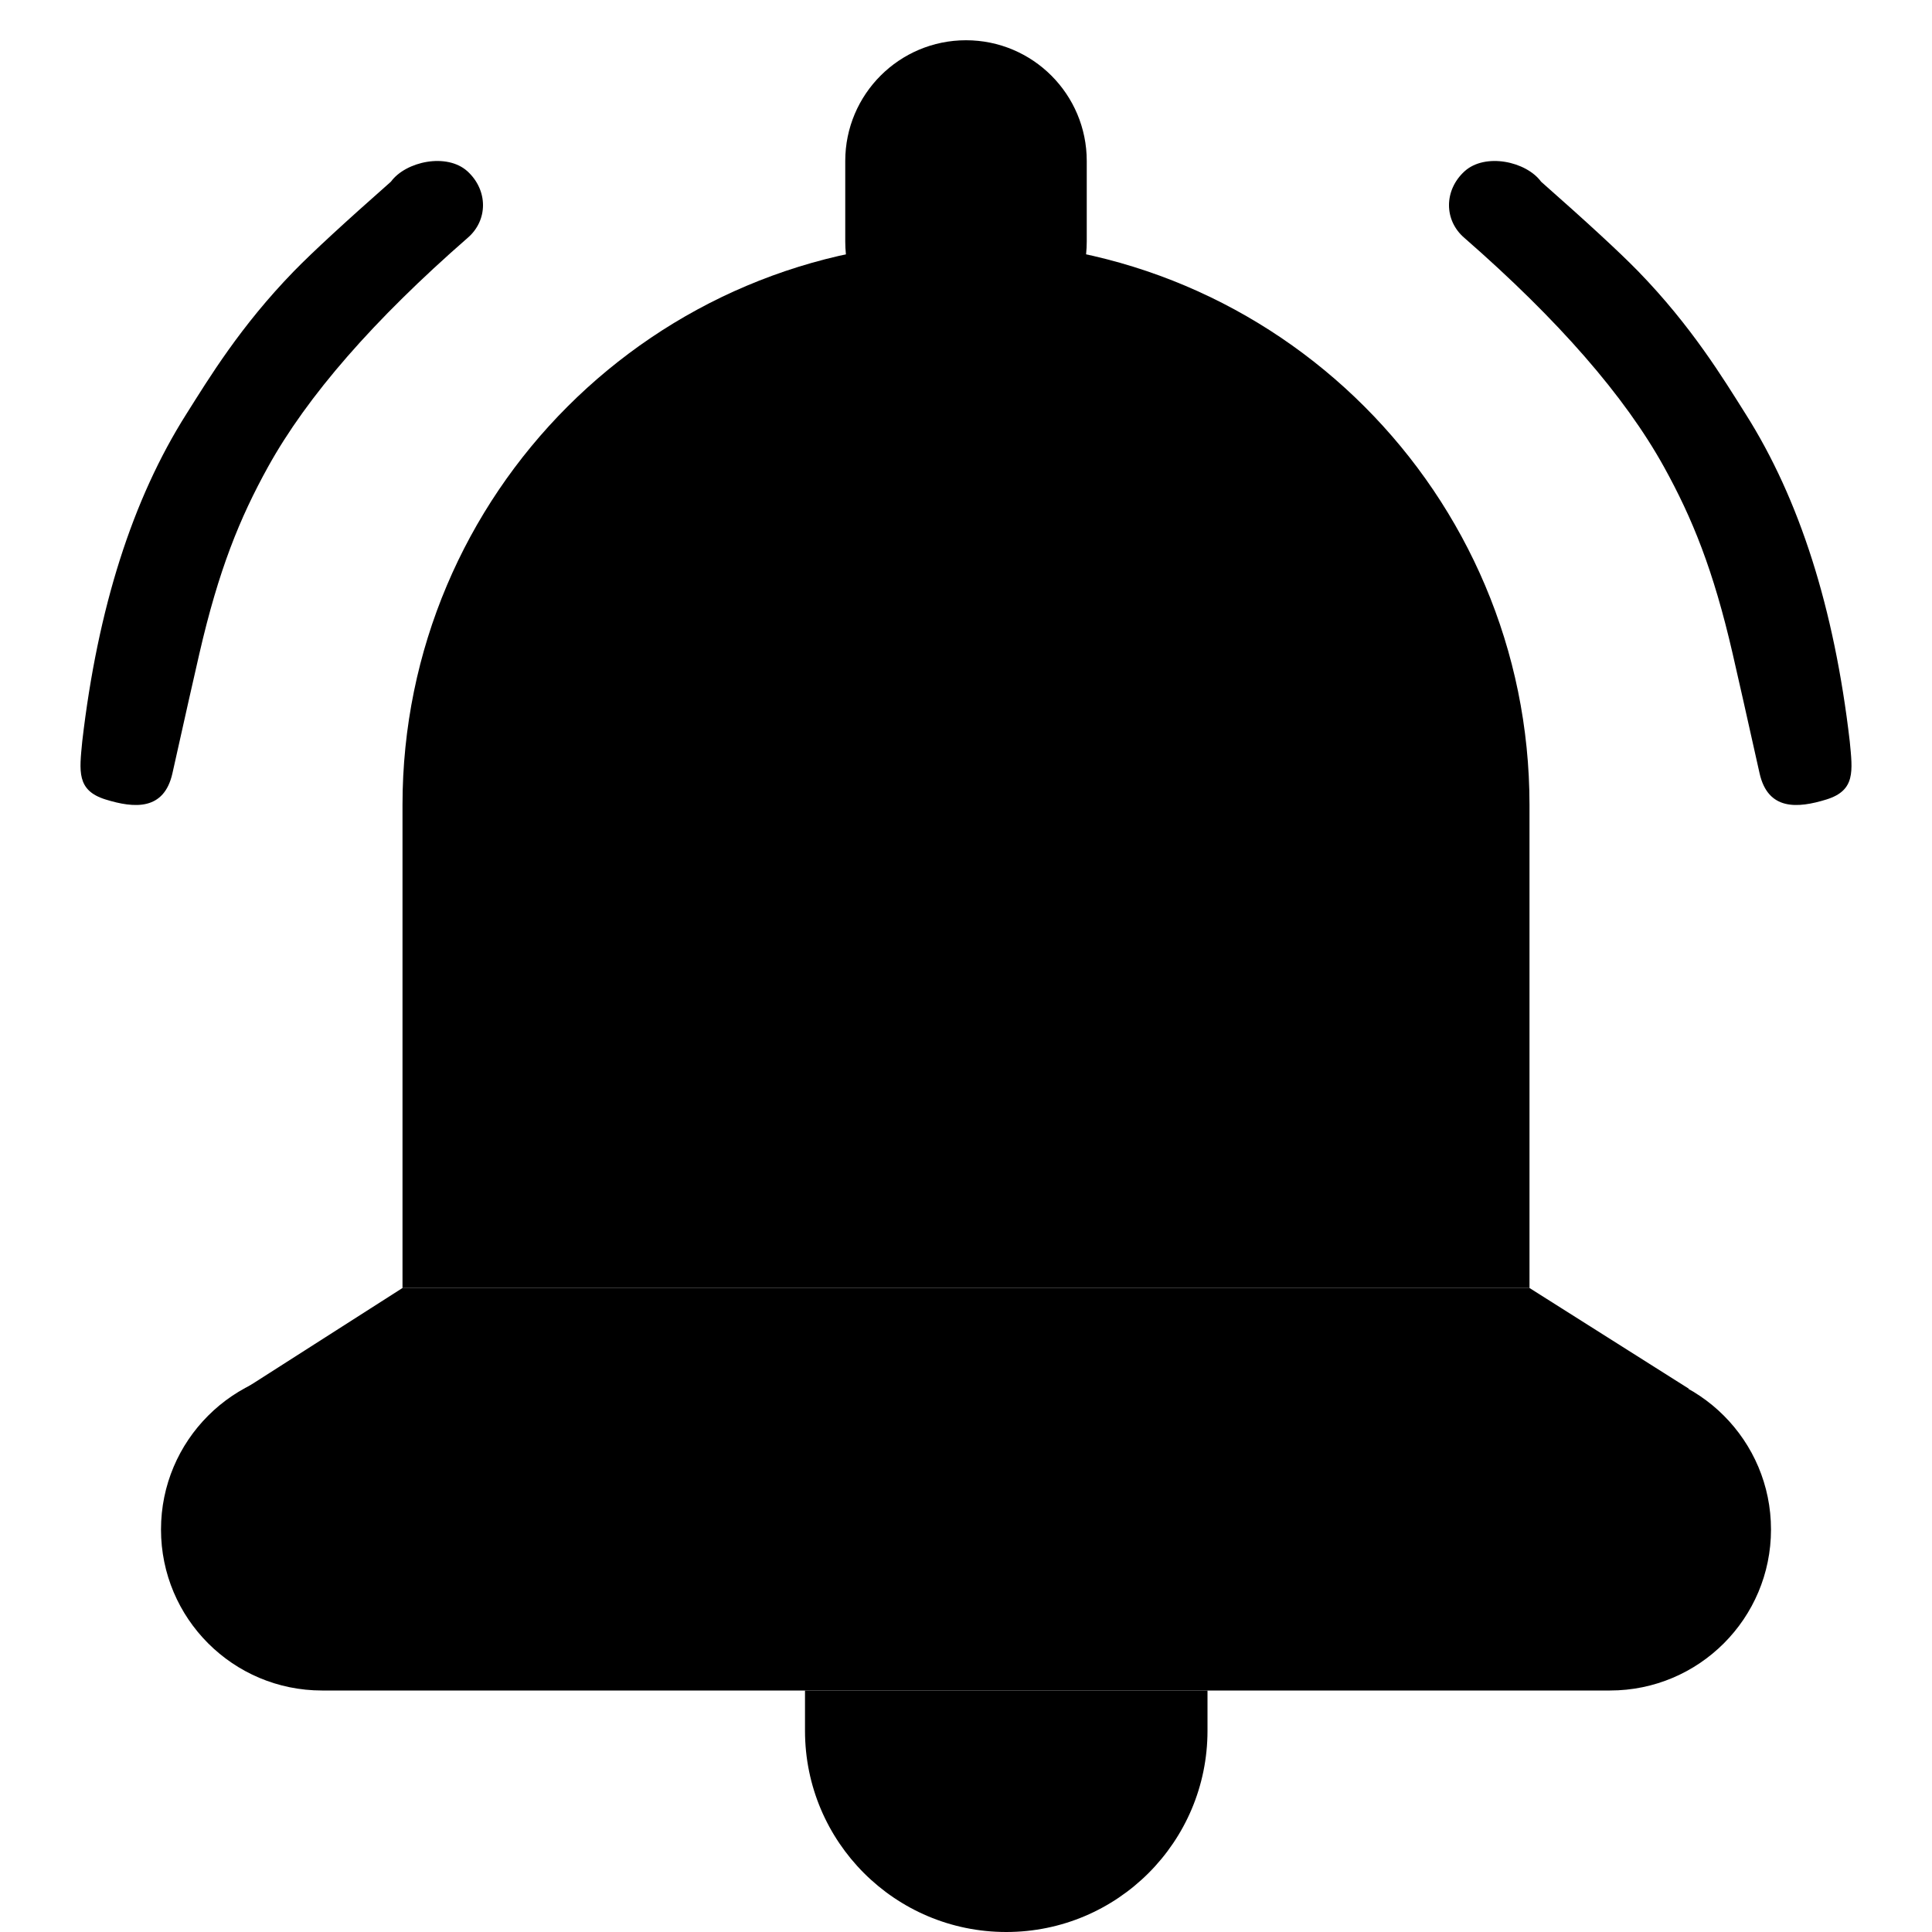
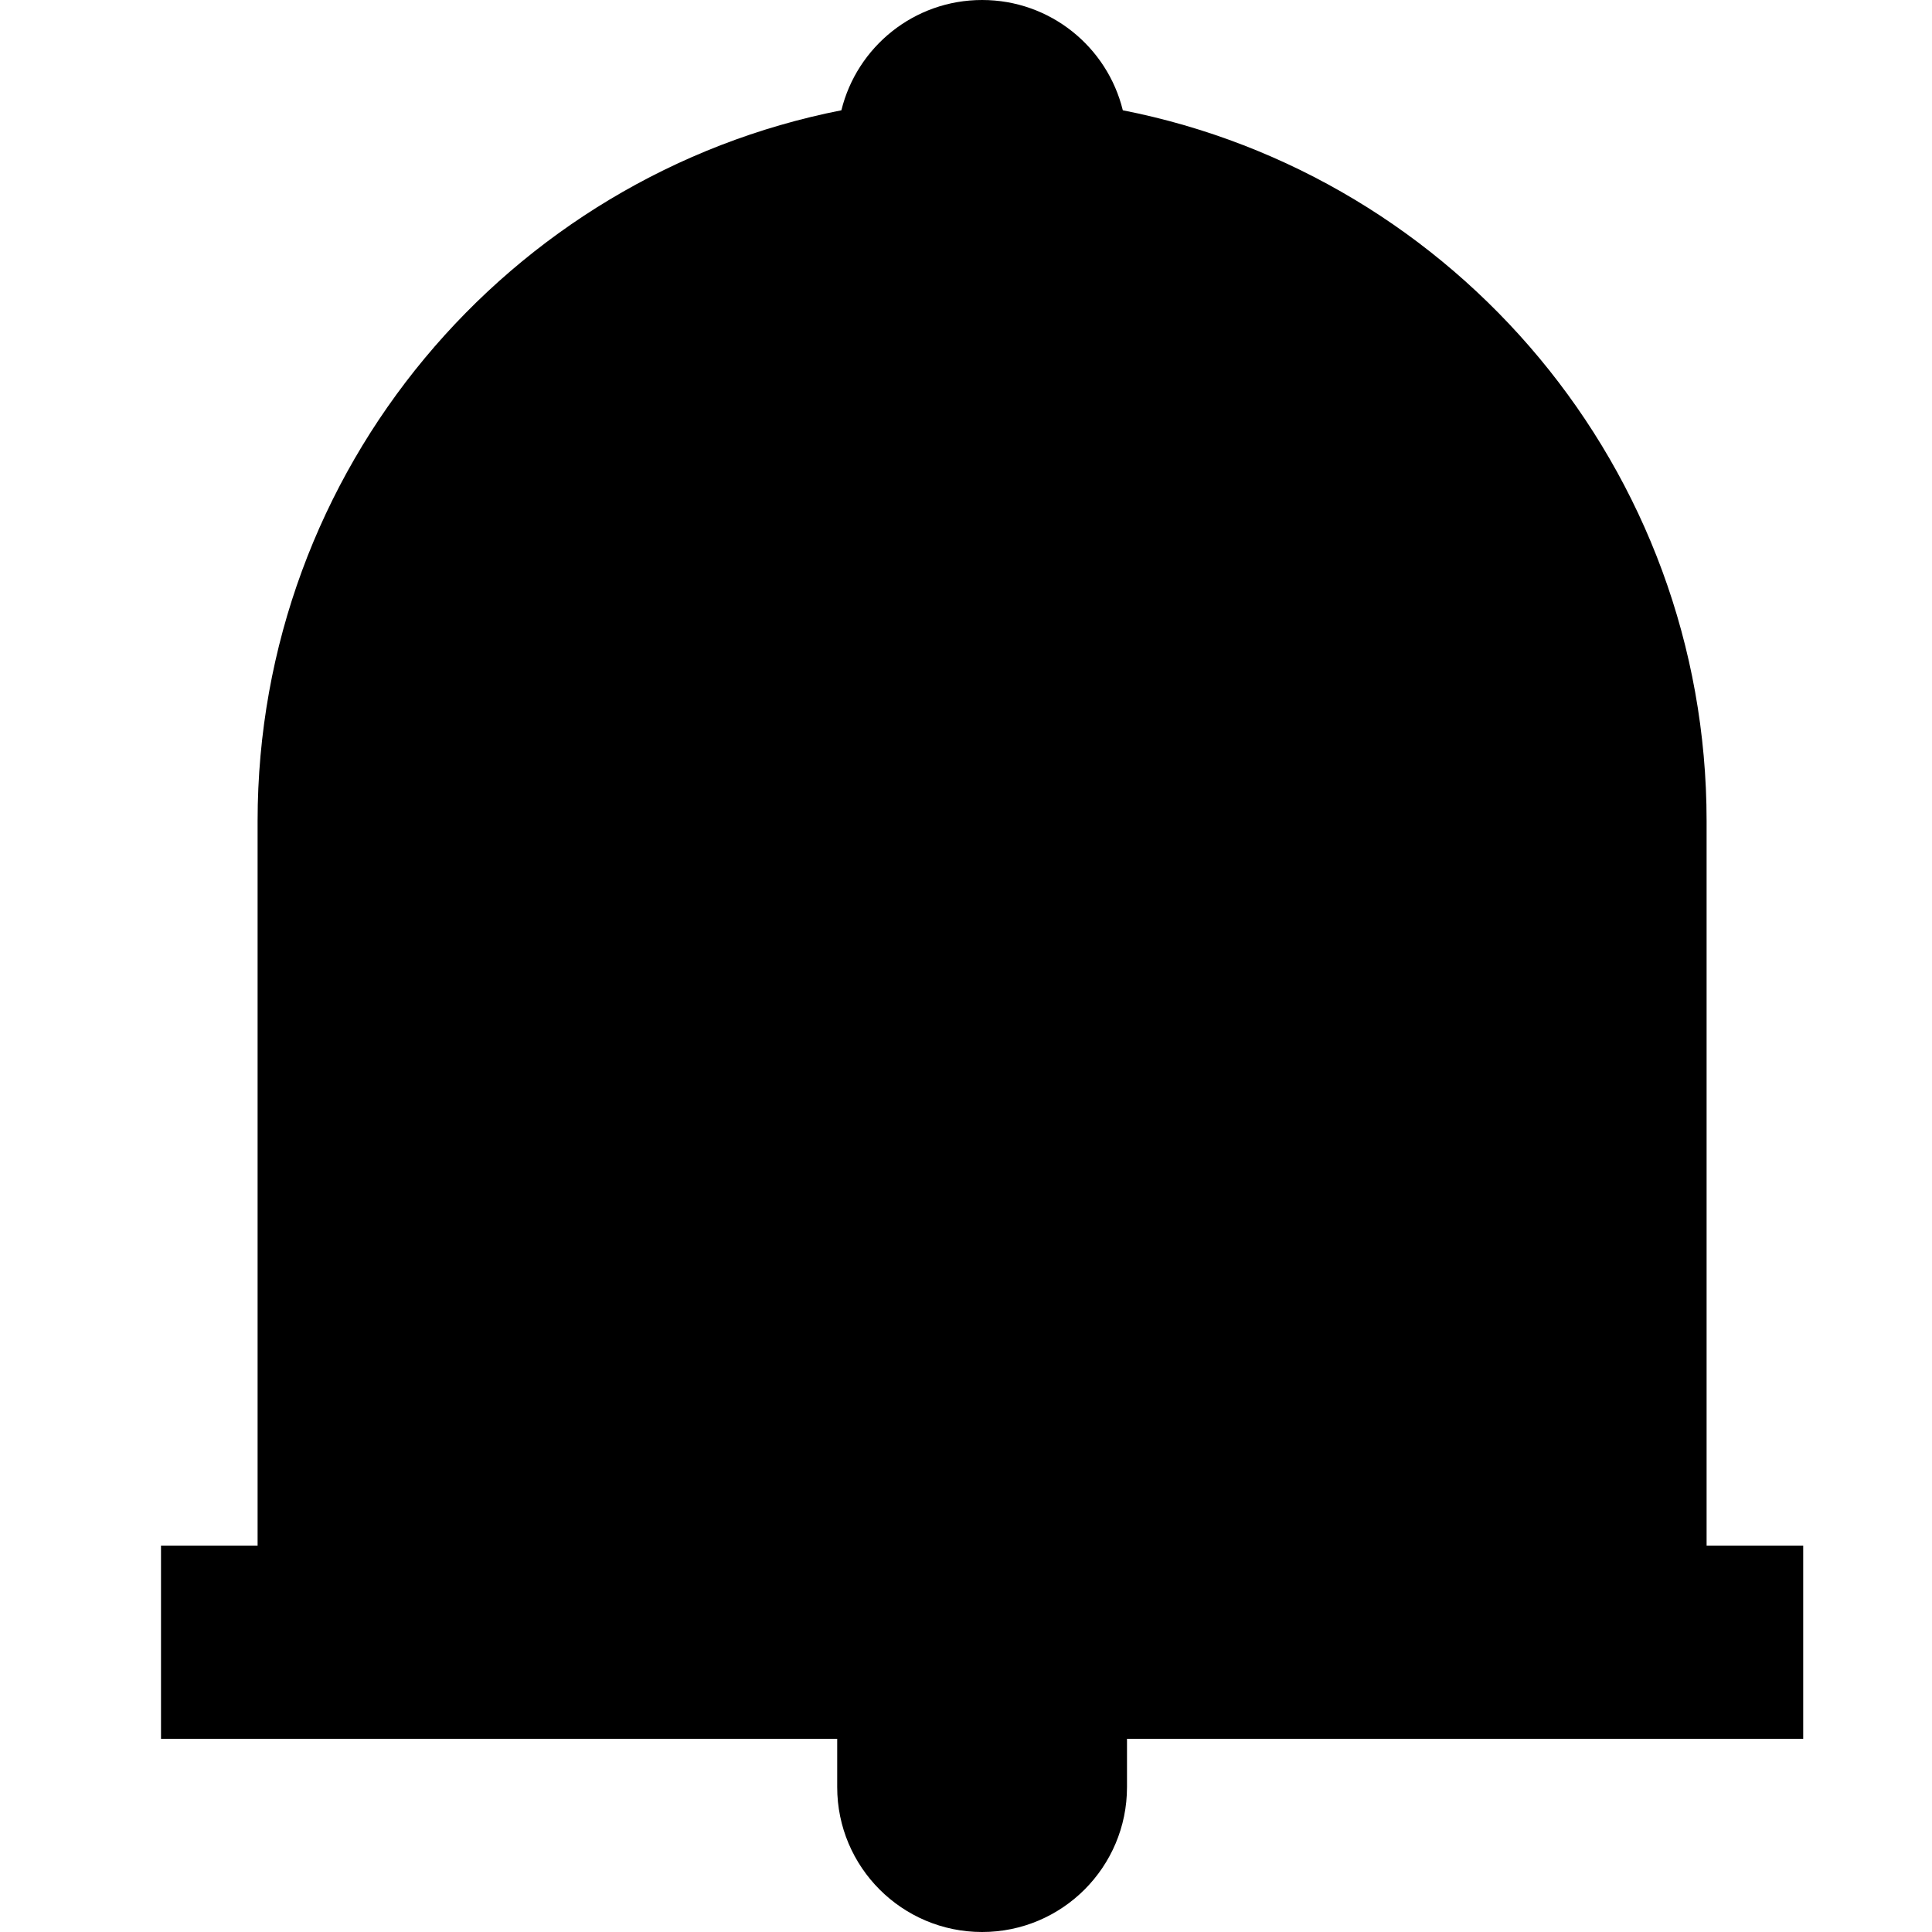
<svg xmlns="http://www.w3.org/2000/svg" width="24px" height="24px" viewBox="0 0 24 24" version="1.1">
-   <g id="页面-1" stroke="none" stroke-width="1" fill-rule="evenodd">
-     <g id="编组-2" transform="translate(-12, -116)">
-       <g id="编组-4" transform="translate(12, 116)">
-         <g id="编组-3备份" transform="translate(1, 0)">
-           <path d="M4.808,2.129 C5.064,2.364 5.064,2.738 4.808,2.956 C3.643,3.973 2.817,4.92 2.33,5.799 C1.977,6.437 1.716,7.08 1.477,8.118 C1.416,8.38 1.305,8.876 1.142,9.606 C1.038,10.07 0.671,10.043 0.31,9.931 C-0.051,9.818 -0.014,9.58 0.022,9.207 C0.214,7.556 0.645,6.2 1.317,5.14 C1.593,4.703 1.985,4.054 2.651,3.369 C2.884,3.13 3.286,2.76 3.856,2.257 C4.041,2.004 4.552,1.895 4.808,2.129 Z" id="矩形" />
-           <path d="M21.808,2.129 C22.064,2.364 22.064,2.738 21.808,2.956 C20.643,3.973 19.817,4.92 19.33,5.799 C18.977,6.437 18.716,7.08 18.477,8.118 C18.416,8.38 18.305,8.876 18.142,9.606 C18.038,10.07 17.671,10.043 17.31,9.931 C16.949,9.818 16.986,9.58 17.022,9.207 C17.214,7.556 17.645,6.2 18.317,5.14 C18.593,4.703 18.985,4.054 19.651,3.369 C19.884,3.13 20.286,2.76 20.856,2.257 C21.041,2.004 21.552,1.895 21.808,2.129 Z" id="矩形" transform="translate(19.5, 6) scale(-1, 1) translate(-19.5, -6) " />
-           <path d="M11,3 C14.866,3 18,6.134 18,10 L18,16 L18,16 L4,16 L4,10 C4,6.134 7.134,3 11,3 Z" id="矩形" />
-           <rect id="矩形" x="1" y="17" width="20" height="4" rx="2" />
-           <polygon id="矩形" points="4 16 18 16 19.979 17.251 2.042 17.251" />
-           <rect id="矩形" x="9.5" y="0.5" width="3" height="4" rx="1.5" />
-           <path d="M9,21 L14,21 L14,21.5 C14,22.881 12.881,24 11.5,24 C10.119,24 9,22.881 9,21.5 L9,21 L9,21 Z" id="矩形" />
-         </g>
-       </g>
+   <g id="页面-2" stroke="none" stroke-width="1" fill-rule="evenodd">
+     <g id="save-hover">
+       <path d="M21.2,10.2 C21.2,5.828 18.082,2.183 13.948,1.37 C13.755,0.583 13.046,0 12.2,0 C11.354,0 10.645,0.583 10.452,1.37 C6.318,2.183 3.2,5.828 3.2,10.2 L3.2,19.2 L2,19.2 L2,21.6 L10.4,21.6 L10.4,22.2 C10.4,23.194 11.206,24 12.2,24 C13.194,24 14,23.194 14,22.2 L14,21.6 L22.4,21.6 L22.4,19.2 L21.2,19.2 L21.2,10.2 Z" id="路径" />
    </g>
  </g>
</svg>
